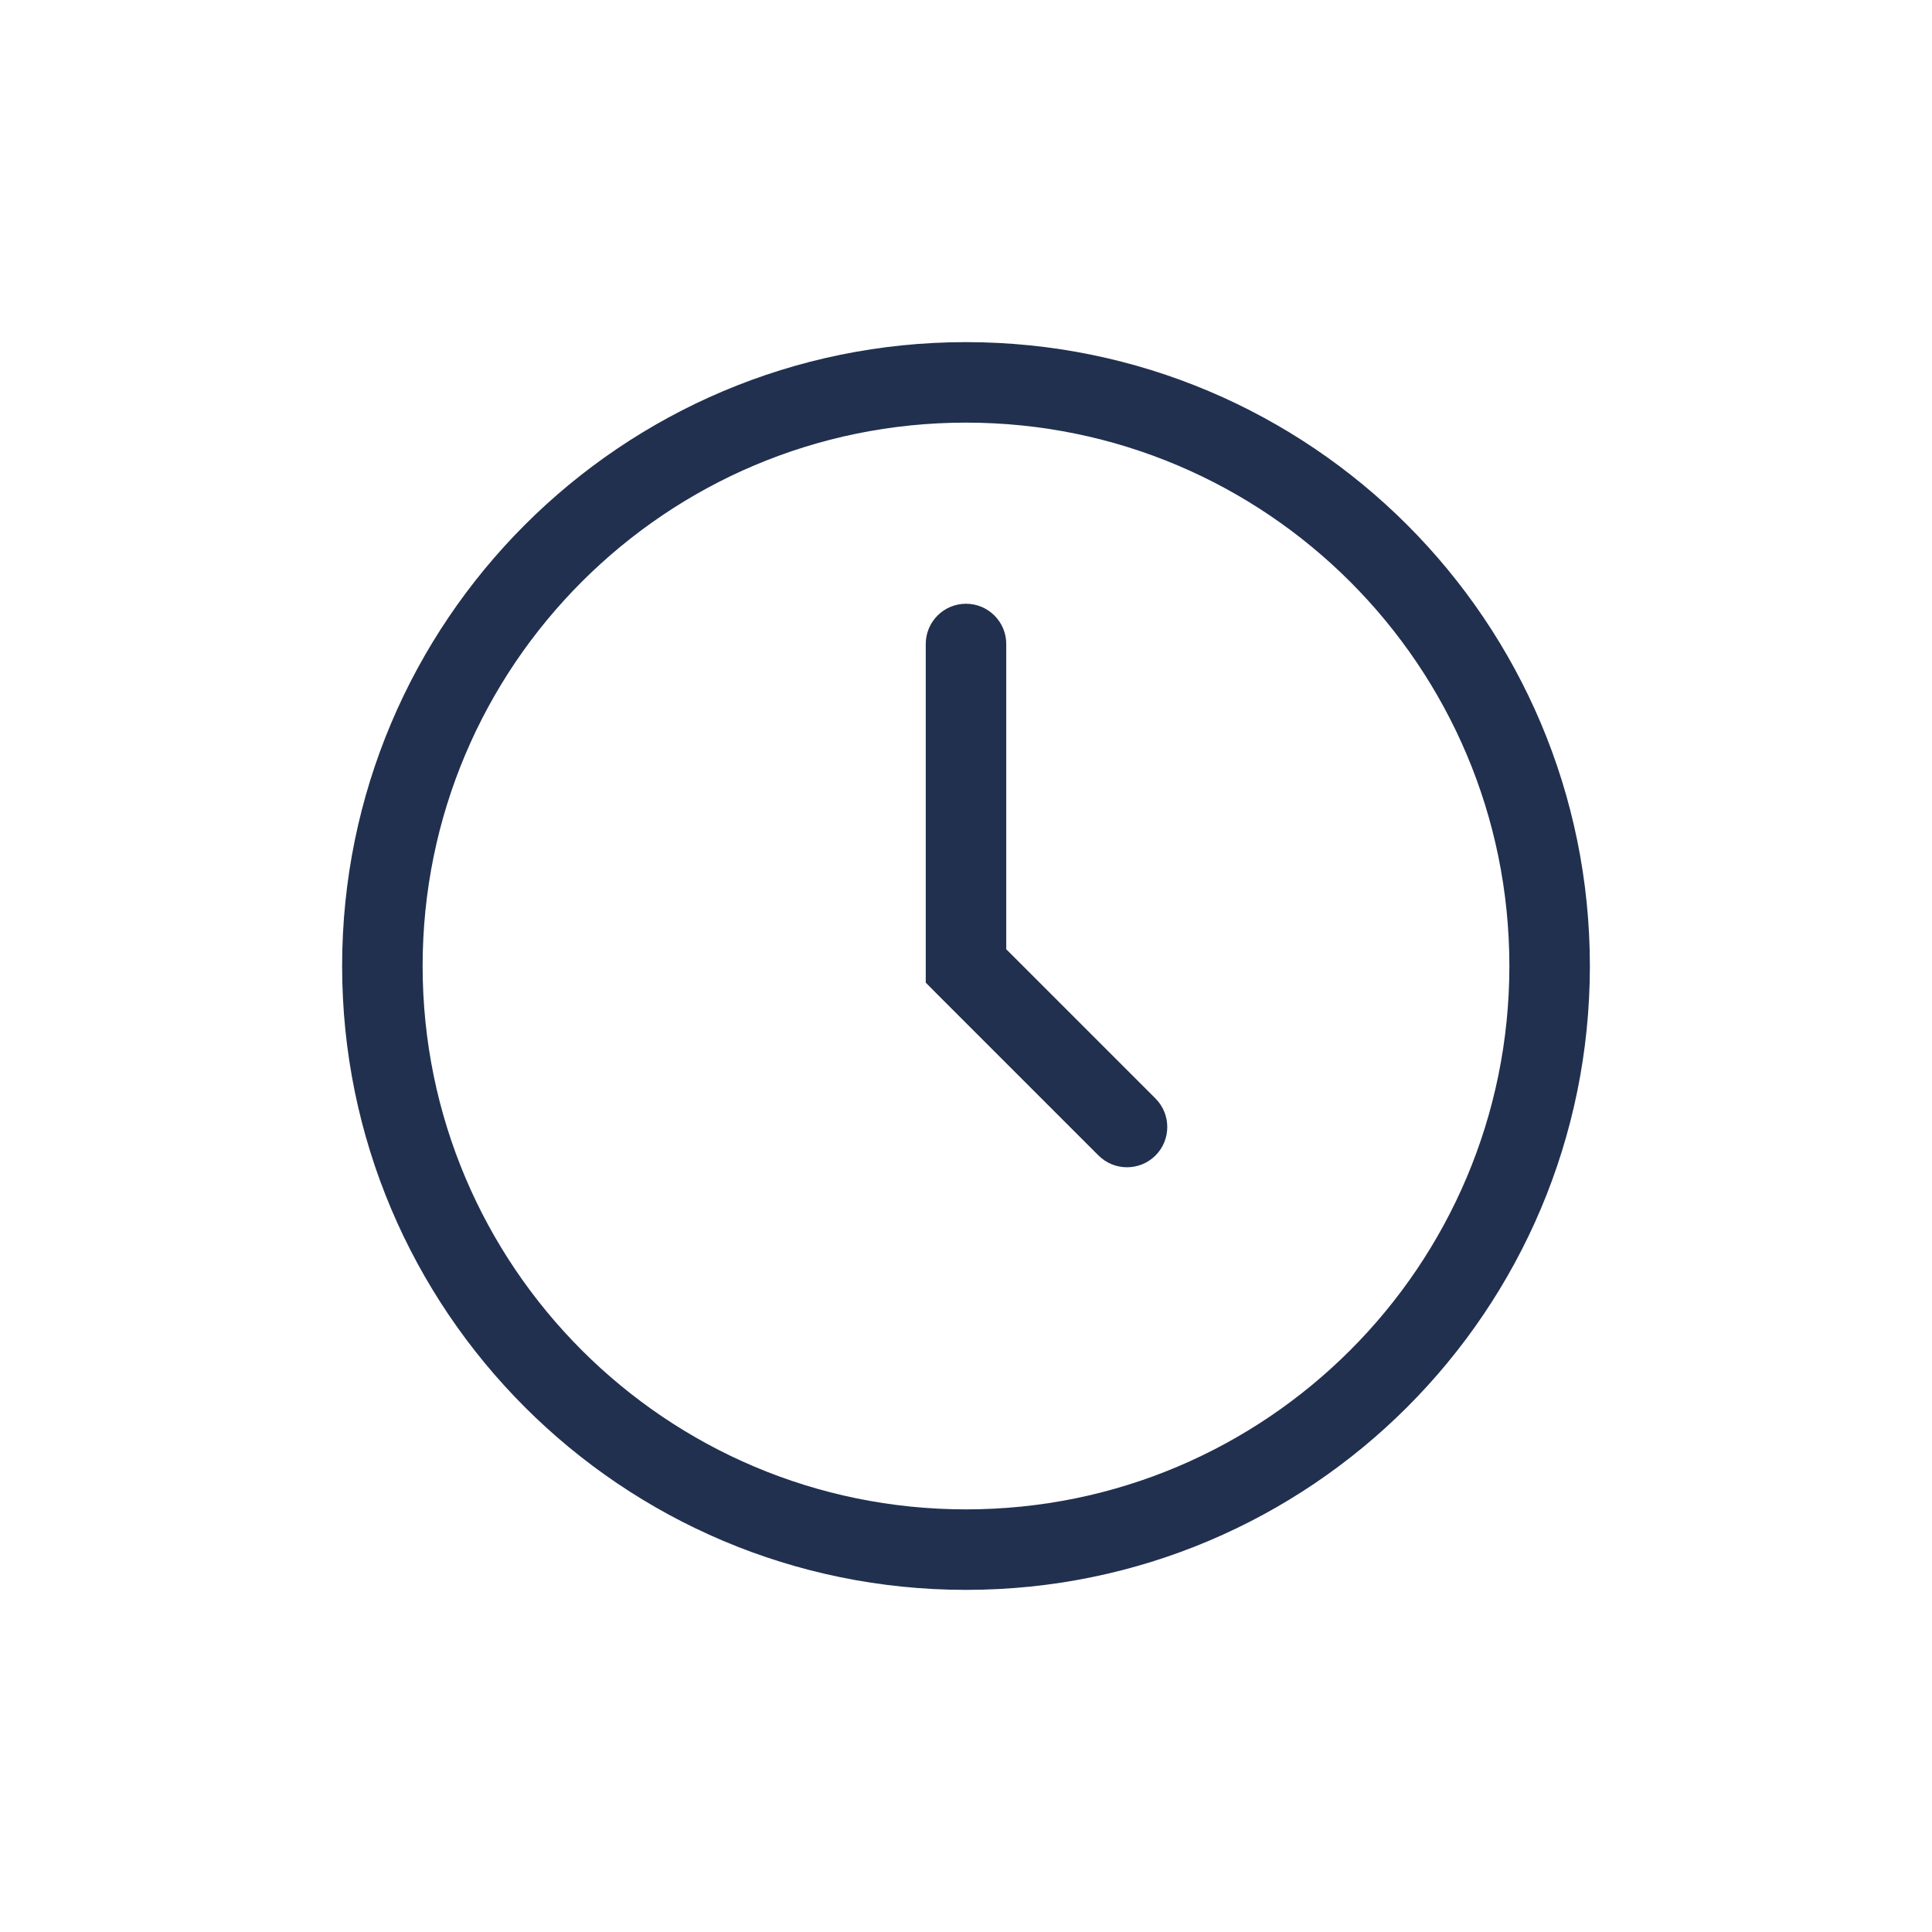
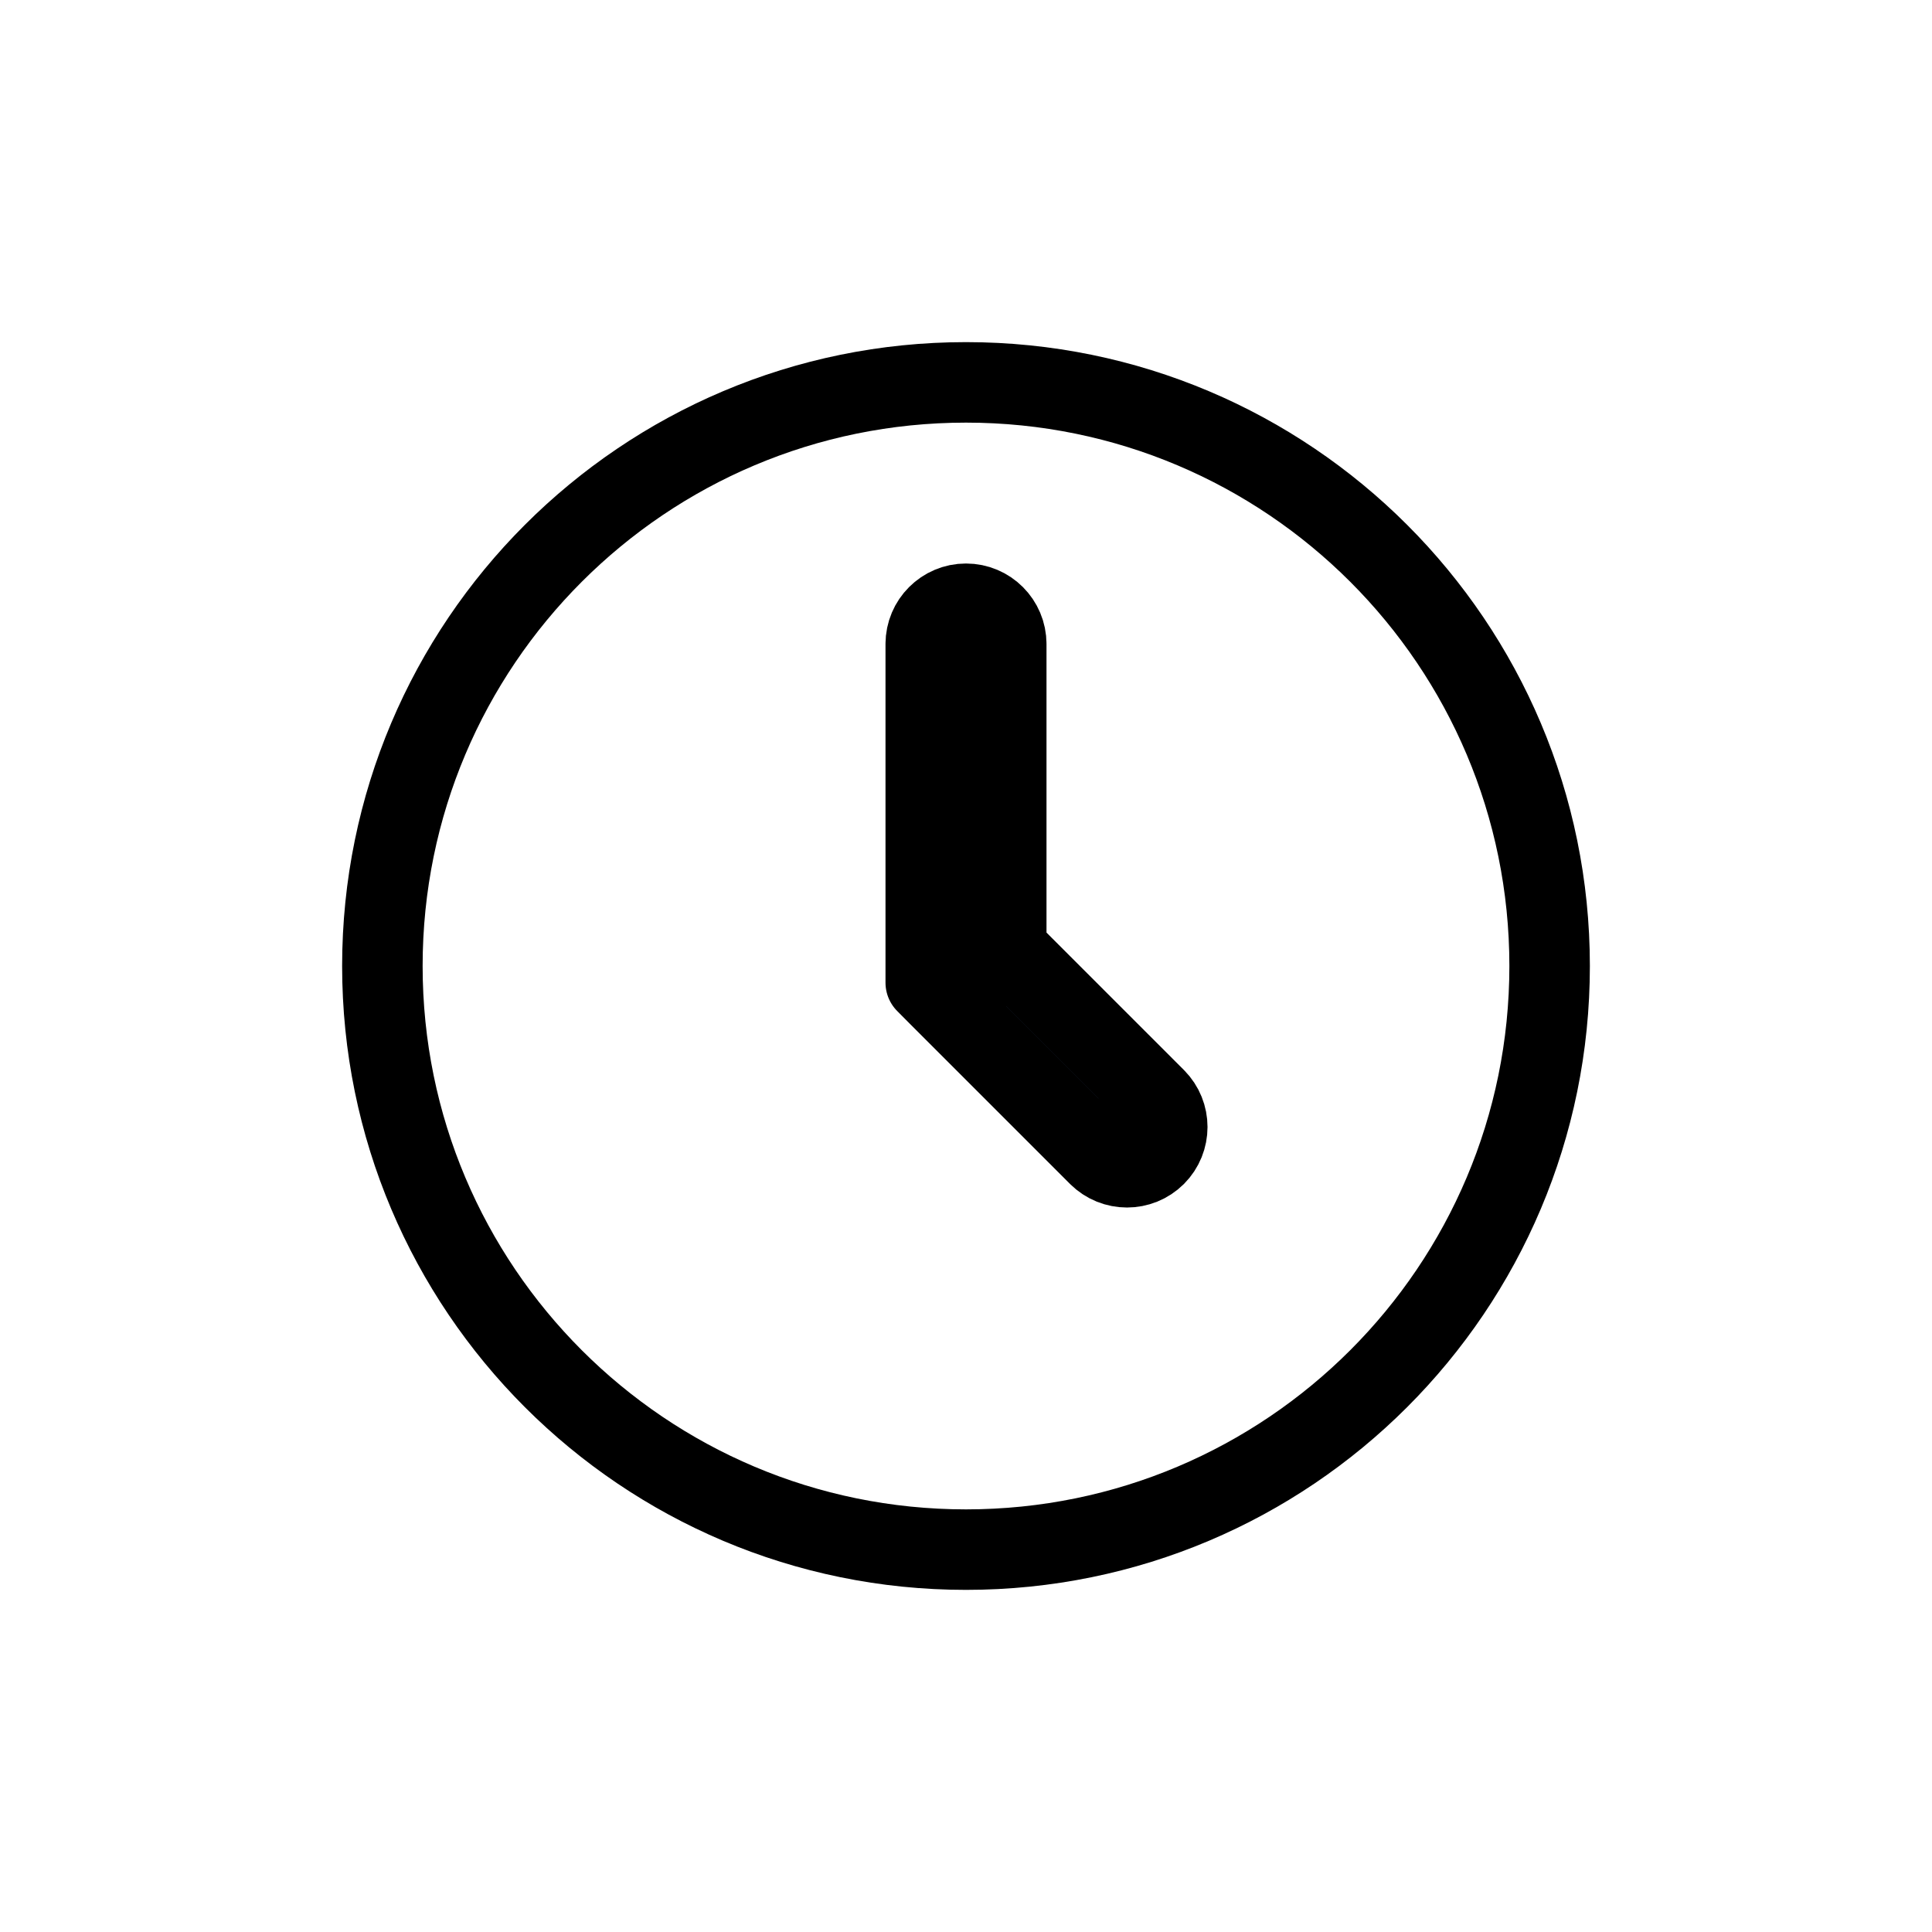
- <svg xmlns="http://www.w3.org/2000/svg" width="24" height="24" viewBox="0 0 24 24" fill="none">
-   <path d="M12 19.25C16.004 19.25 19.25 16.004 19.25 12C19.25 7.996 16.004 4.75 12 4.75C7.996 4.75 4.75 7.996 4.75 12C4.75 16.004 7.996 19.25 12 19.25Z" stroke="#21304F" />
+ <svg xmlns="http://www.w3.org/2000/svg" width="24" height="24" viewBox="0 0 24 24" fill="none" stroke="currentColor" stroke-width="1" stroke-linecap="round" stroke-linejoin="round">
+   <path d="M12 19.25C16.004 19.25 19.25 16.004 19.25 12C19.25 7.996 16.004 4.75 12 4.75C7.996 4.75 4.75 7.996 4.75 12C4.75 16.004 7.996 19.25 12 19.25Z" />
  <path d="M12.5 8C12.5 7.724 12.276 7.5 12 7.5C11.724 7.5 11.5 7.724 11.5 8H12.5ZM12 12H11.5V12.207L11.646 12.354L12 12ZM13.646 14.354C13.842 14.549 14.158 14.549 14.354 14.354C14.549 14.158 14.549 13.842 14.354 13.646L13.646 14.354ZM11.5 8V12H12.5V8H11.5ZM11.646 12.354L13.646 14.354L14.354 13.646L12.354 11.646L11.646 12.354Z" fill="#21304F" />
</svg>
